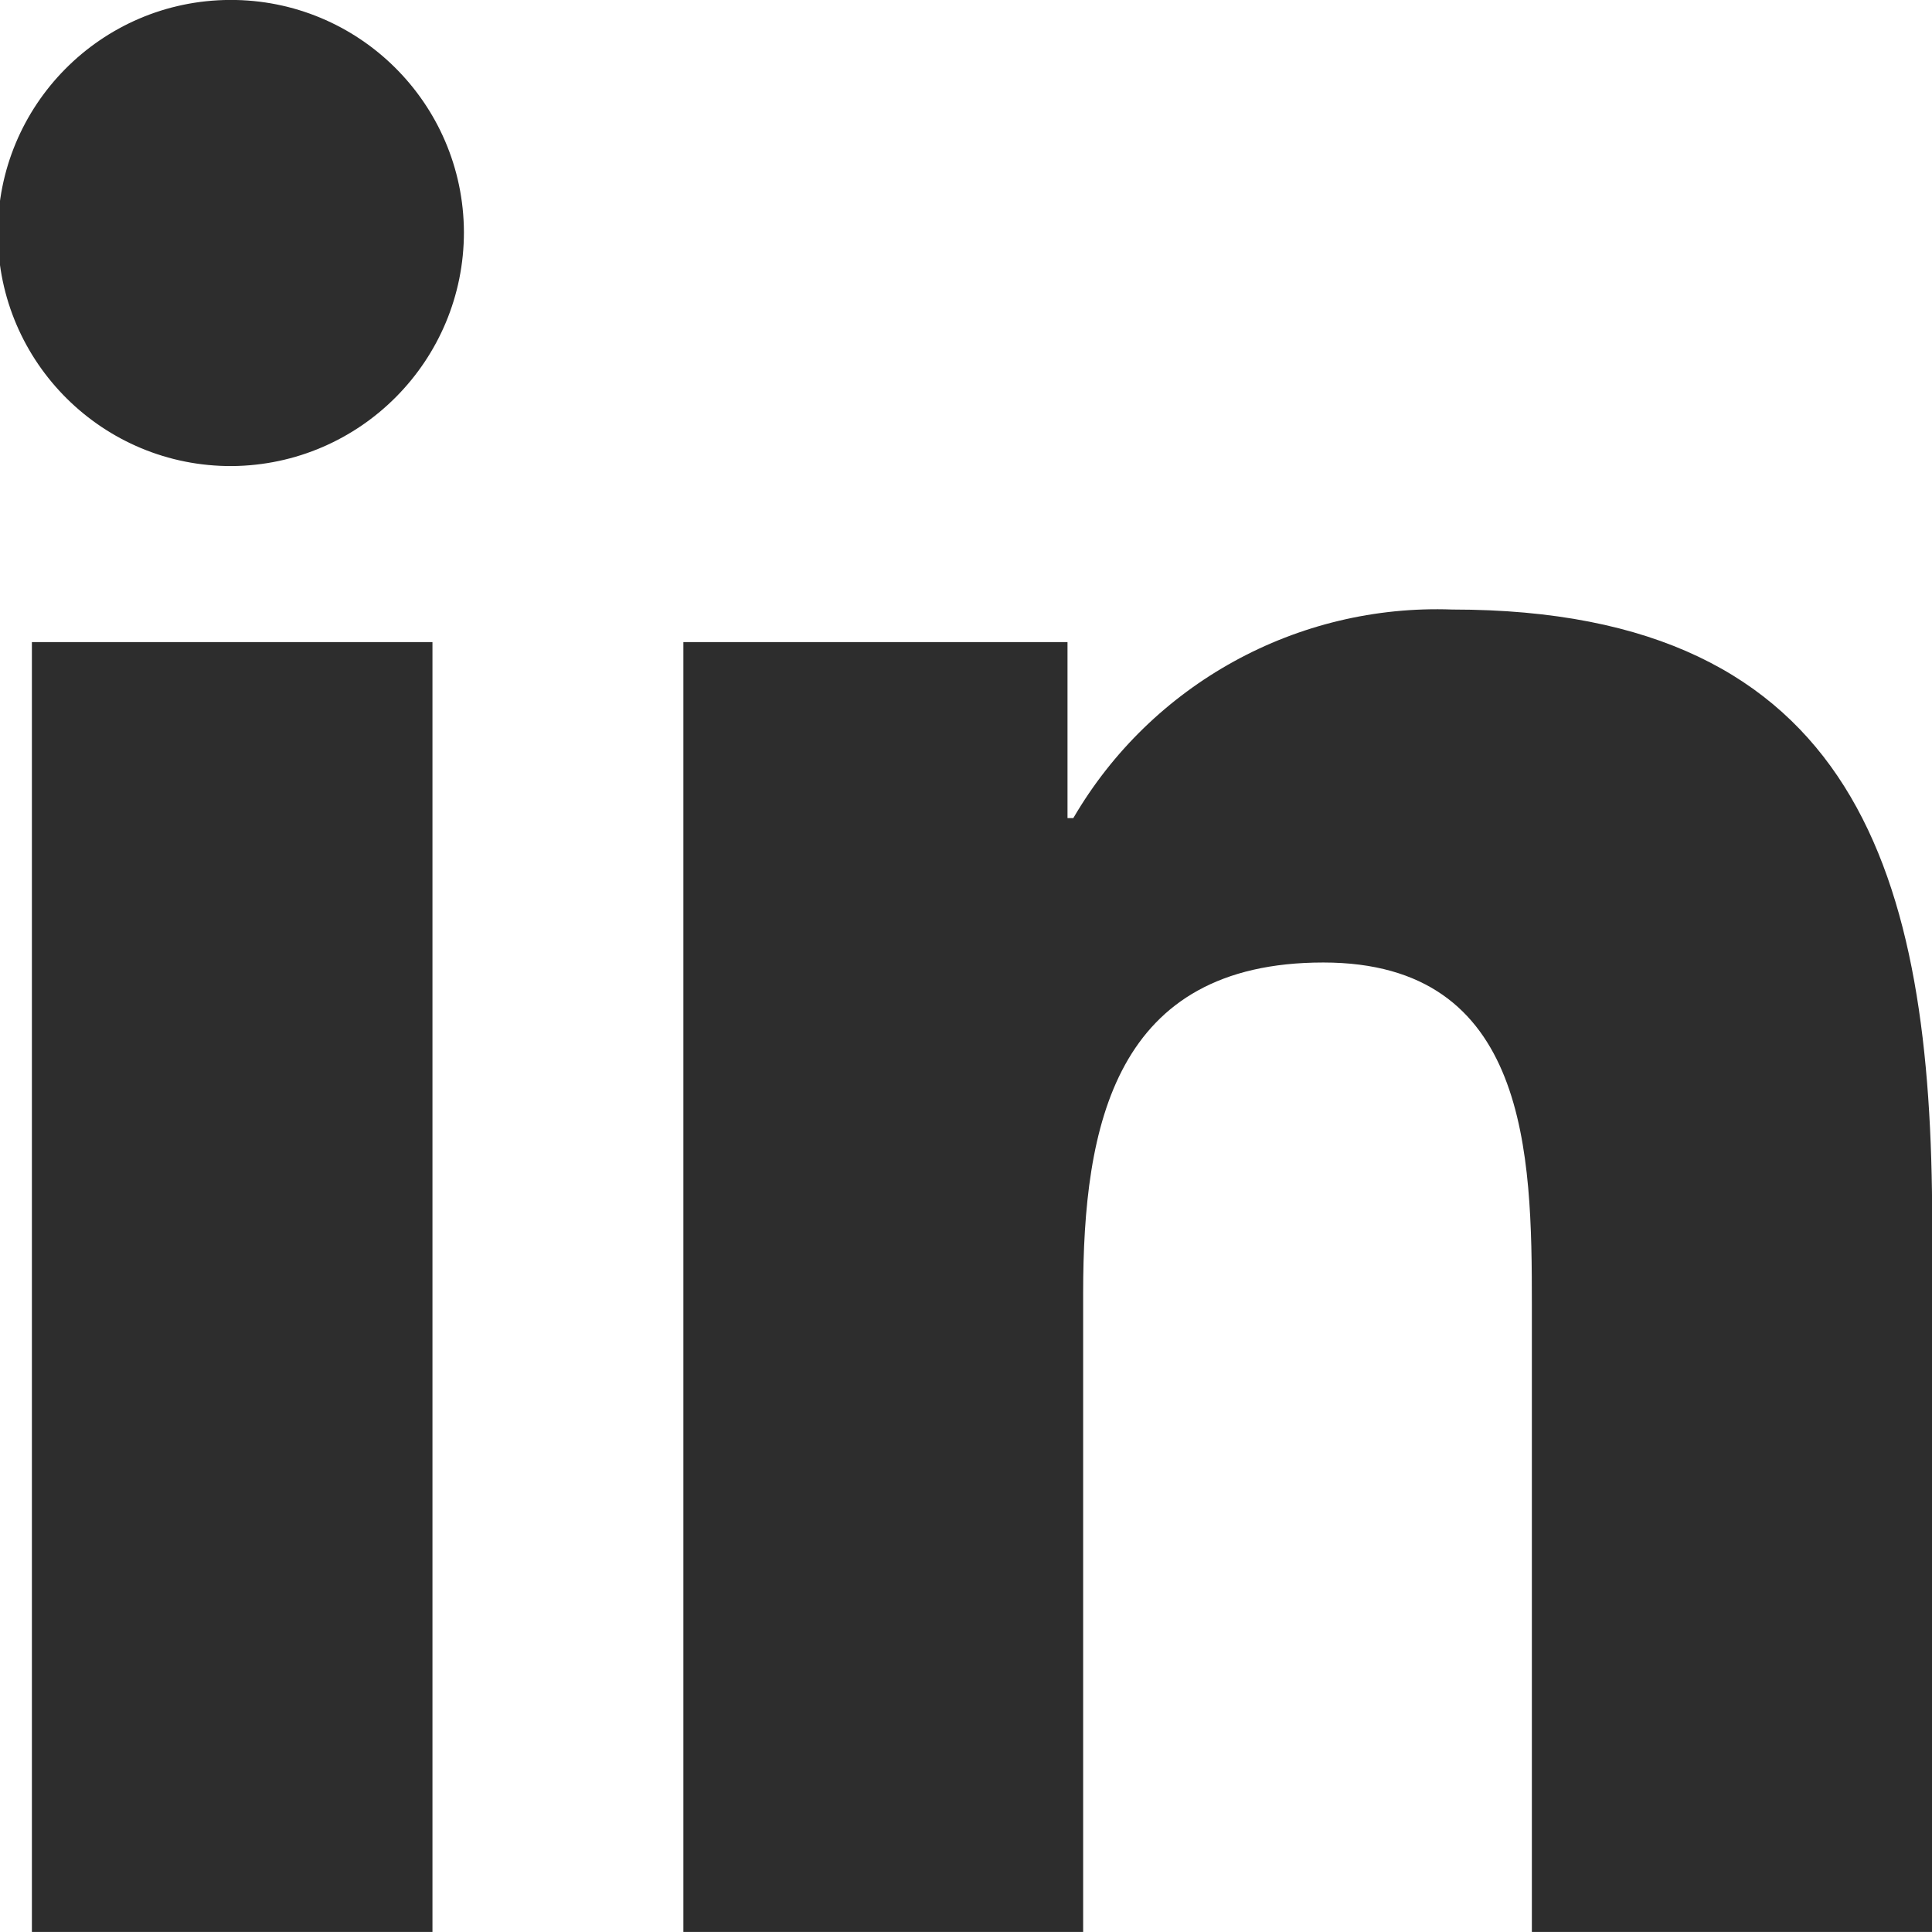
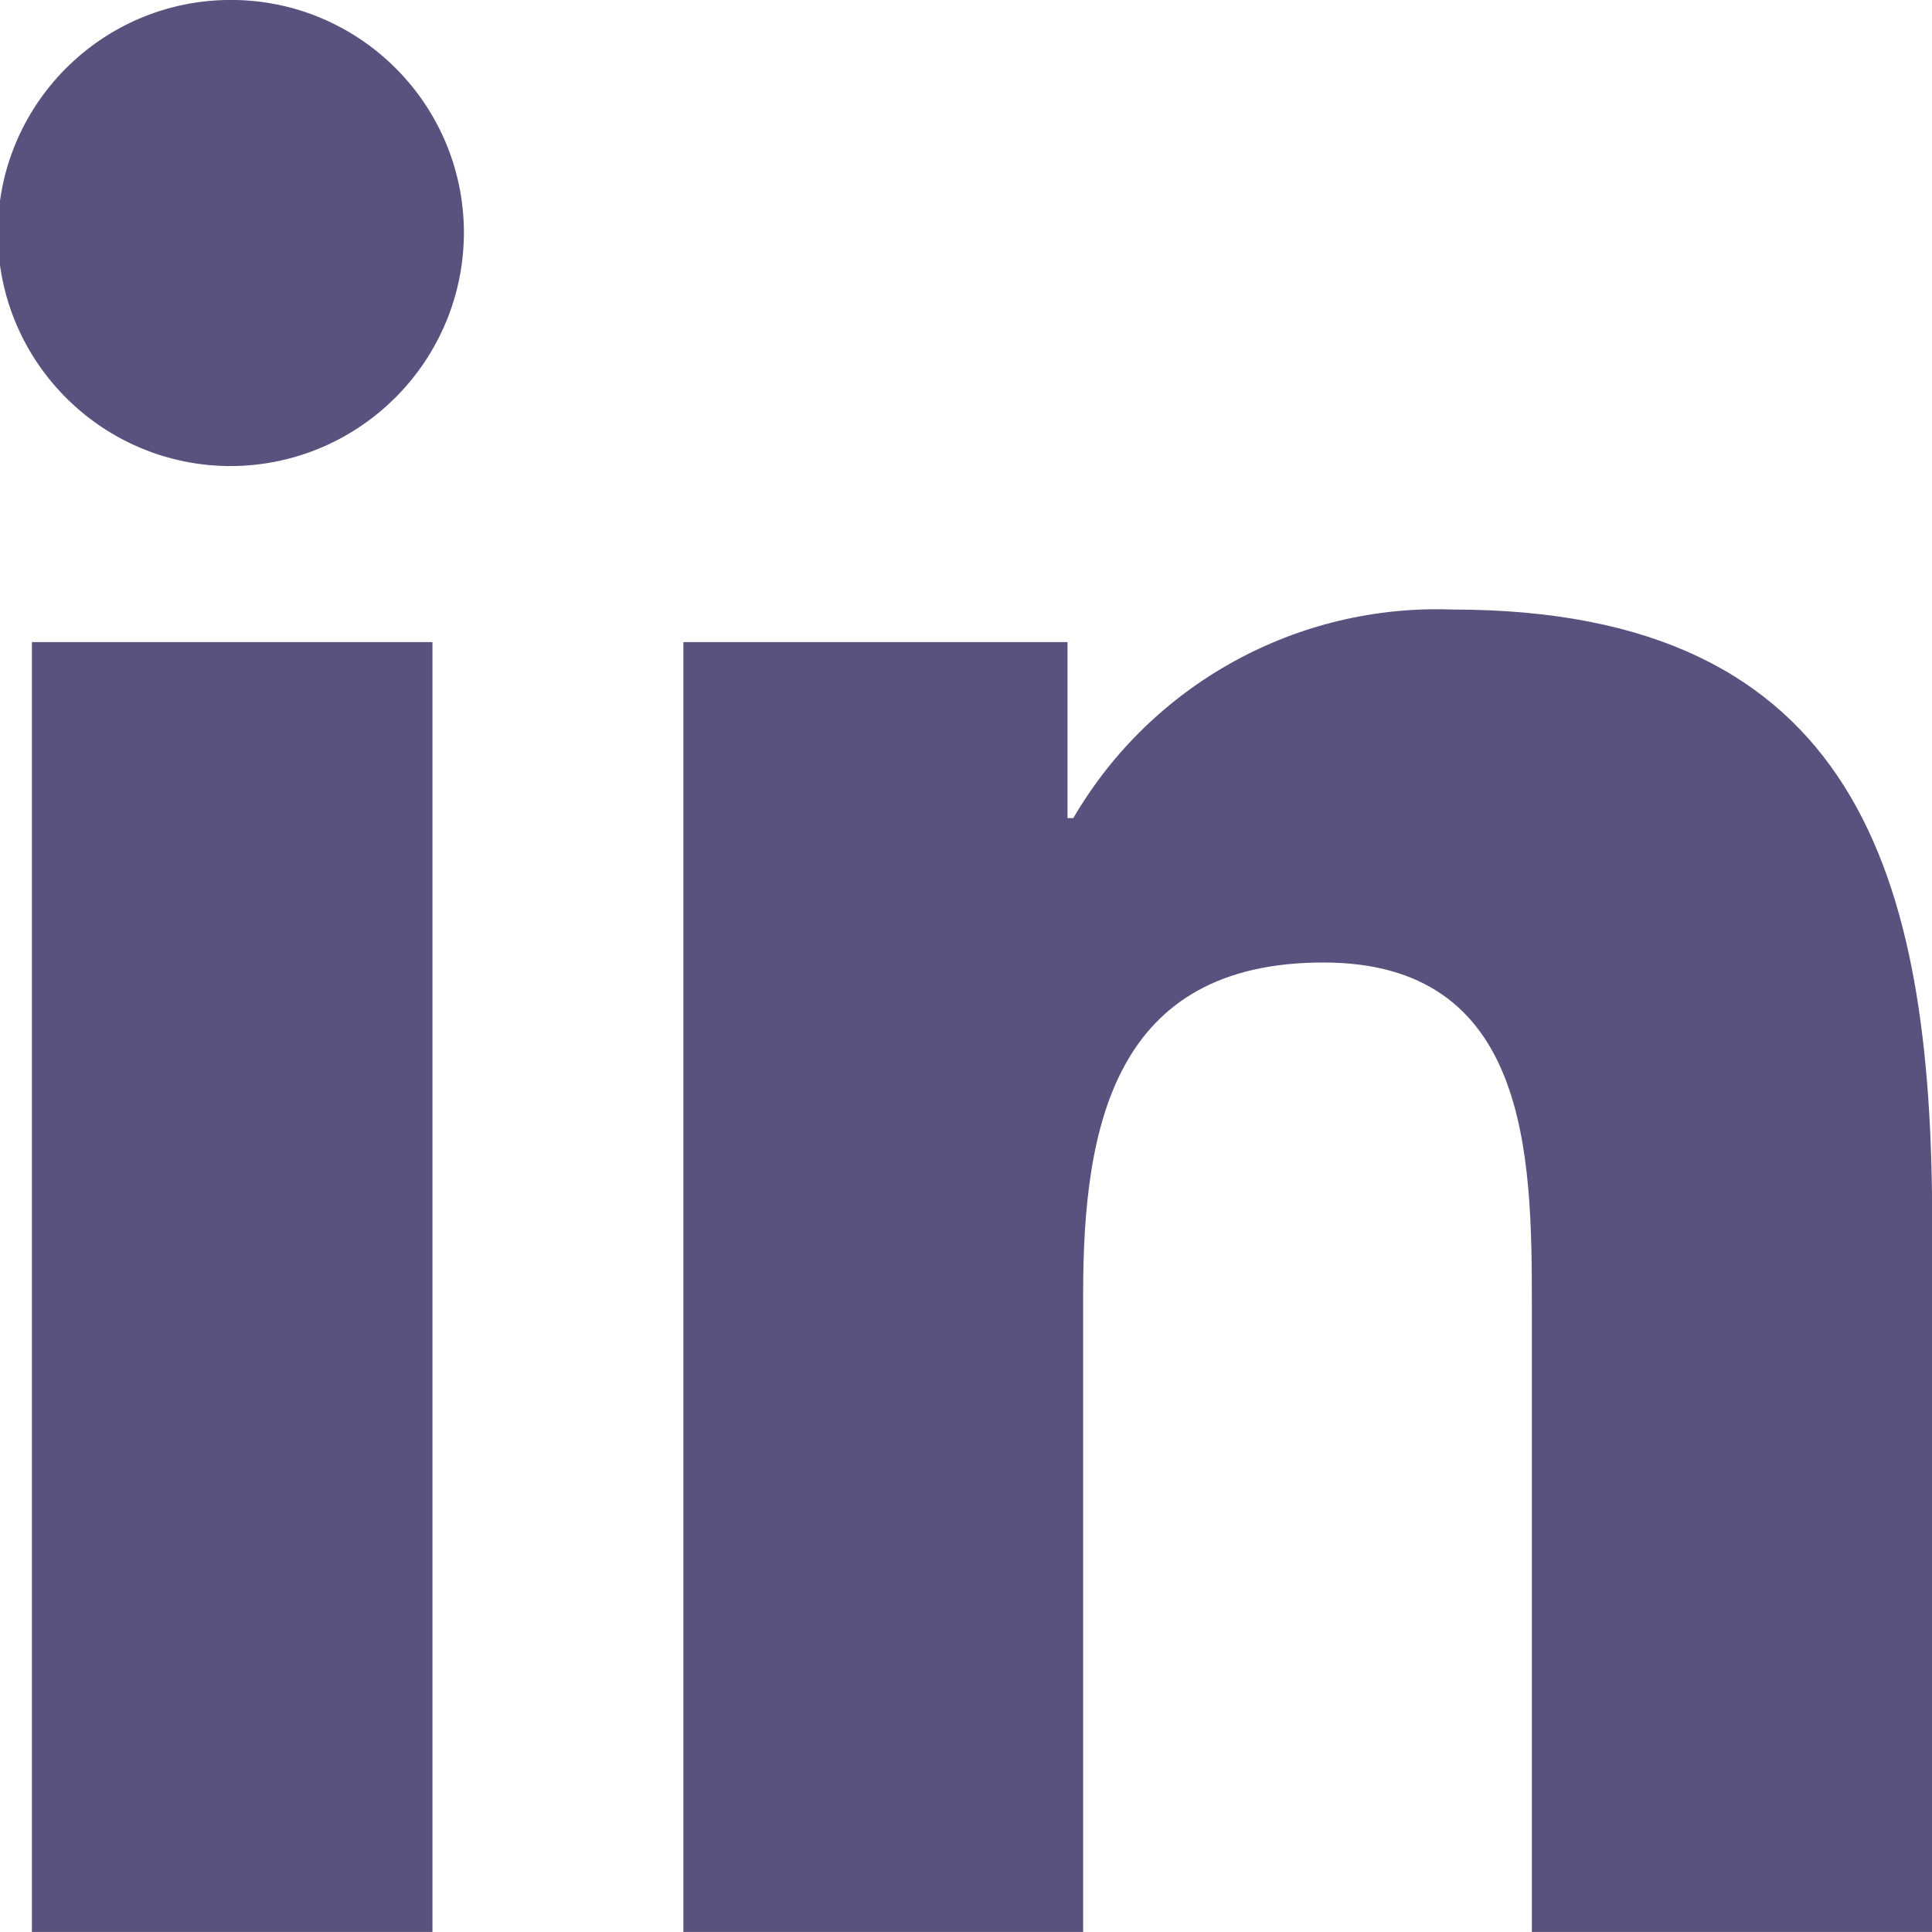
<svg xmlns="http://www.w3.org/2000/svg" width="31.5" height="31.499" viewBox="0 0 31.5 31.499">
-   <path id="Icon_awesome-linkedin-in" data-name="Icon awesome-linkedin-in" d="M7.051,31.5H.52V10.47H7.051ZM3.782,7.6A3.8,3.8,0,1,1,7.564,3.783,3.814,3.814,0,0,1,3.782,7.6ZM31.493,31.5H24.976V21.263c0-2.44-.049-5.569-3.4-5.569-3.4,0-3.916,2.651-3.916,5.393V31.5H11.142V10.47h6.263v2.869H17.5a6.862,6.862,0,0,1,6.179-3.4c6.609,0,7.824,4.352,7.824,10.005V31.5Z" transform="translate(0 -0.001)" fill="#2d2d2d" />
+   <path id="Icon_awesome-linkedin-in" data-name="Icon awesome-linkedin-in" d="M7.051,31.5H.52V10.47H7.051ZM3.782,7.6A3.8,3.8,0,1,1,7.564,3.783,3.814,3.814,0,0,1,3.782,7.6ZM31.493,31.5H24.976V21.263c0-2.44-.049-5.569-3.4-5.569-3.4,0-3.916,2.651-3.916,5.393V31.5H11.142V10.47h6.263v2.869H17.5a6.862,6.862,0,0,1,6.179-3.4c6.609,0,7.824,4.352,7.824,10.005V31.5Z" transform="translate(0 -0.001)" fill="#5a527e" />
</svg>
